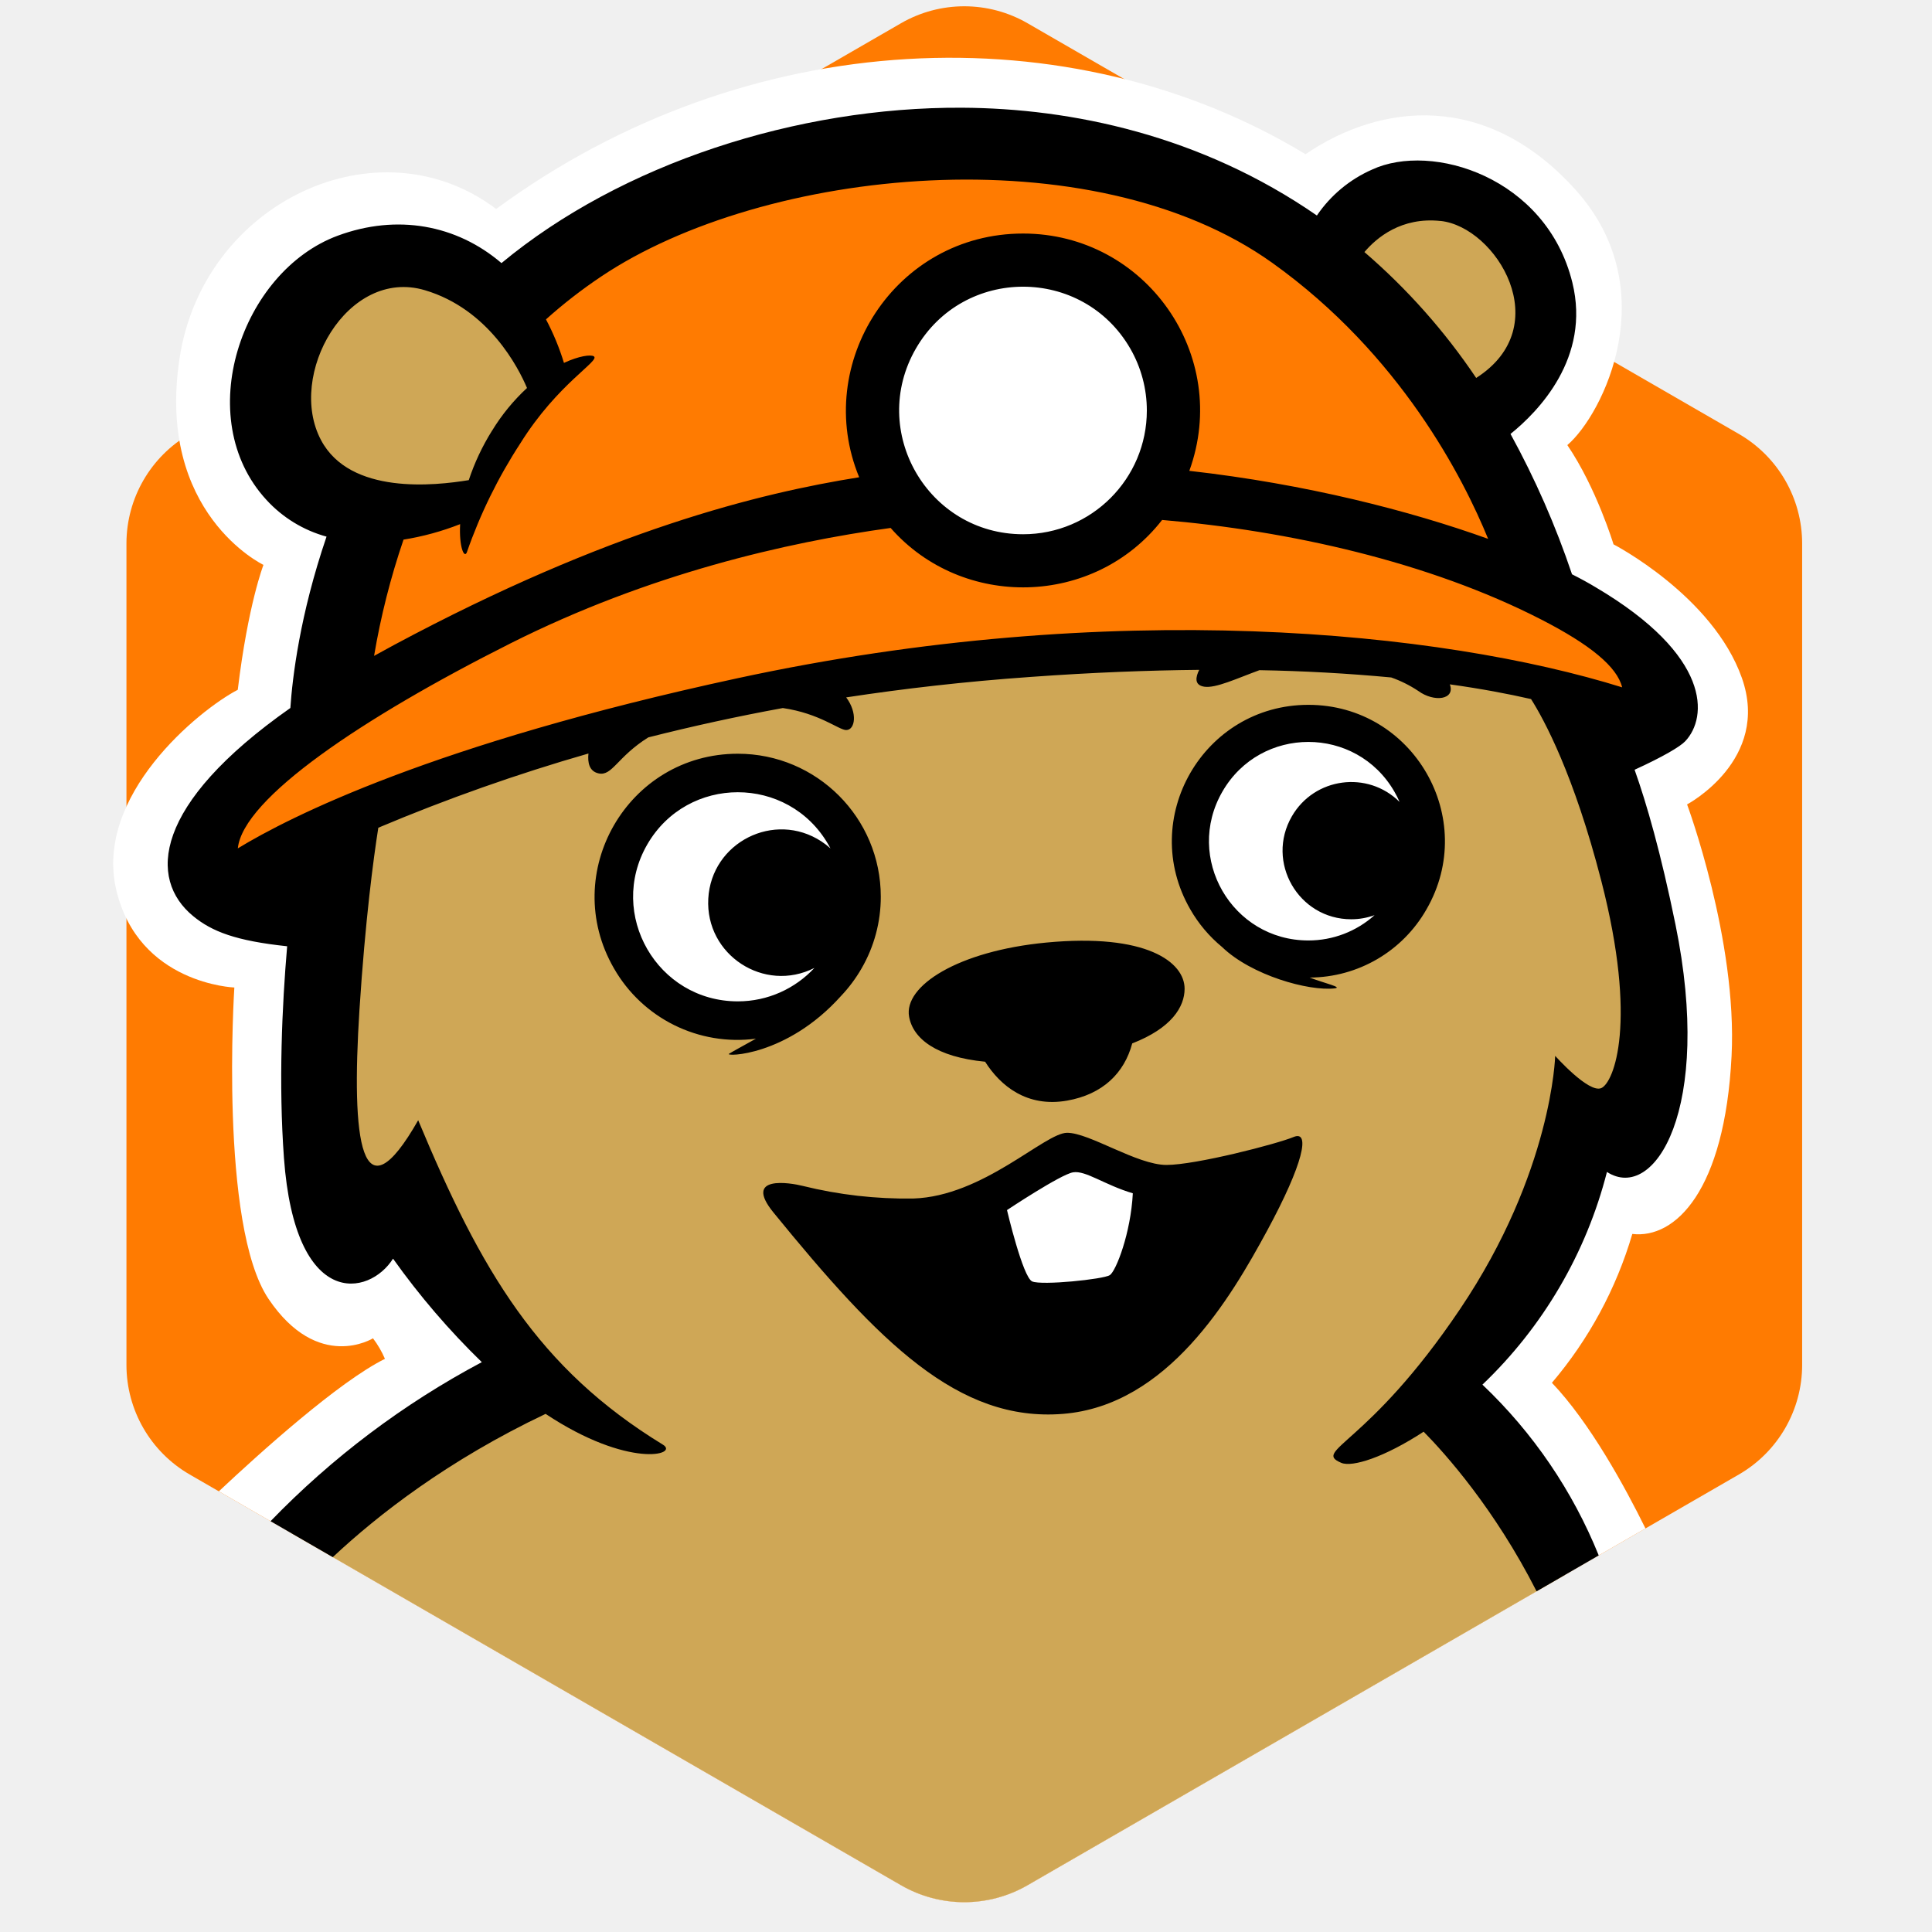
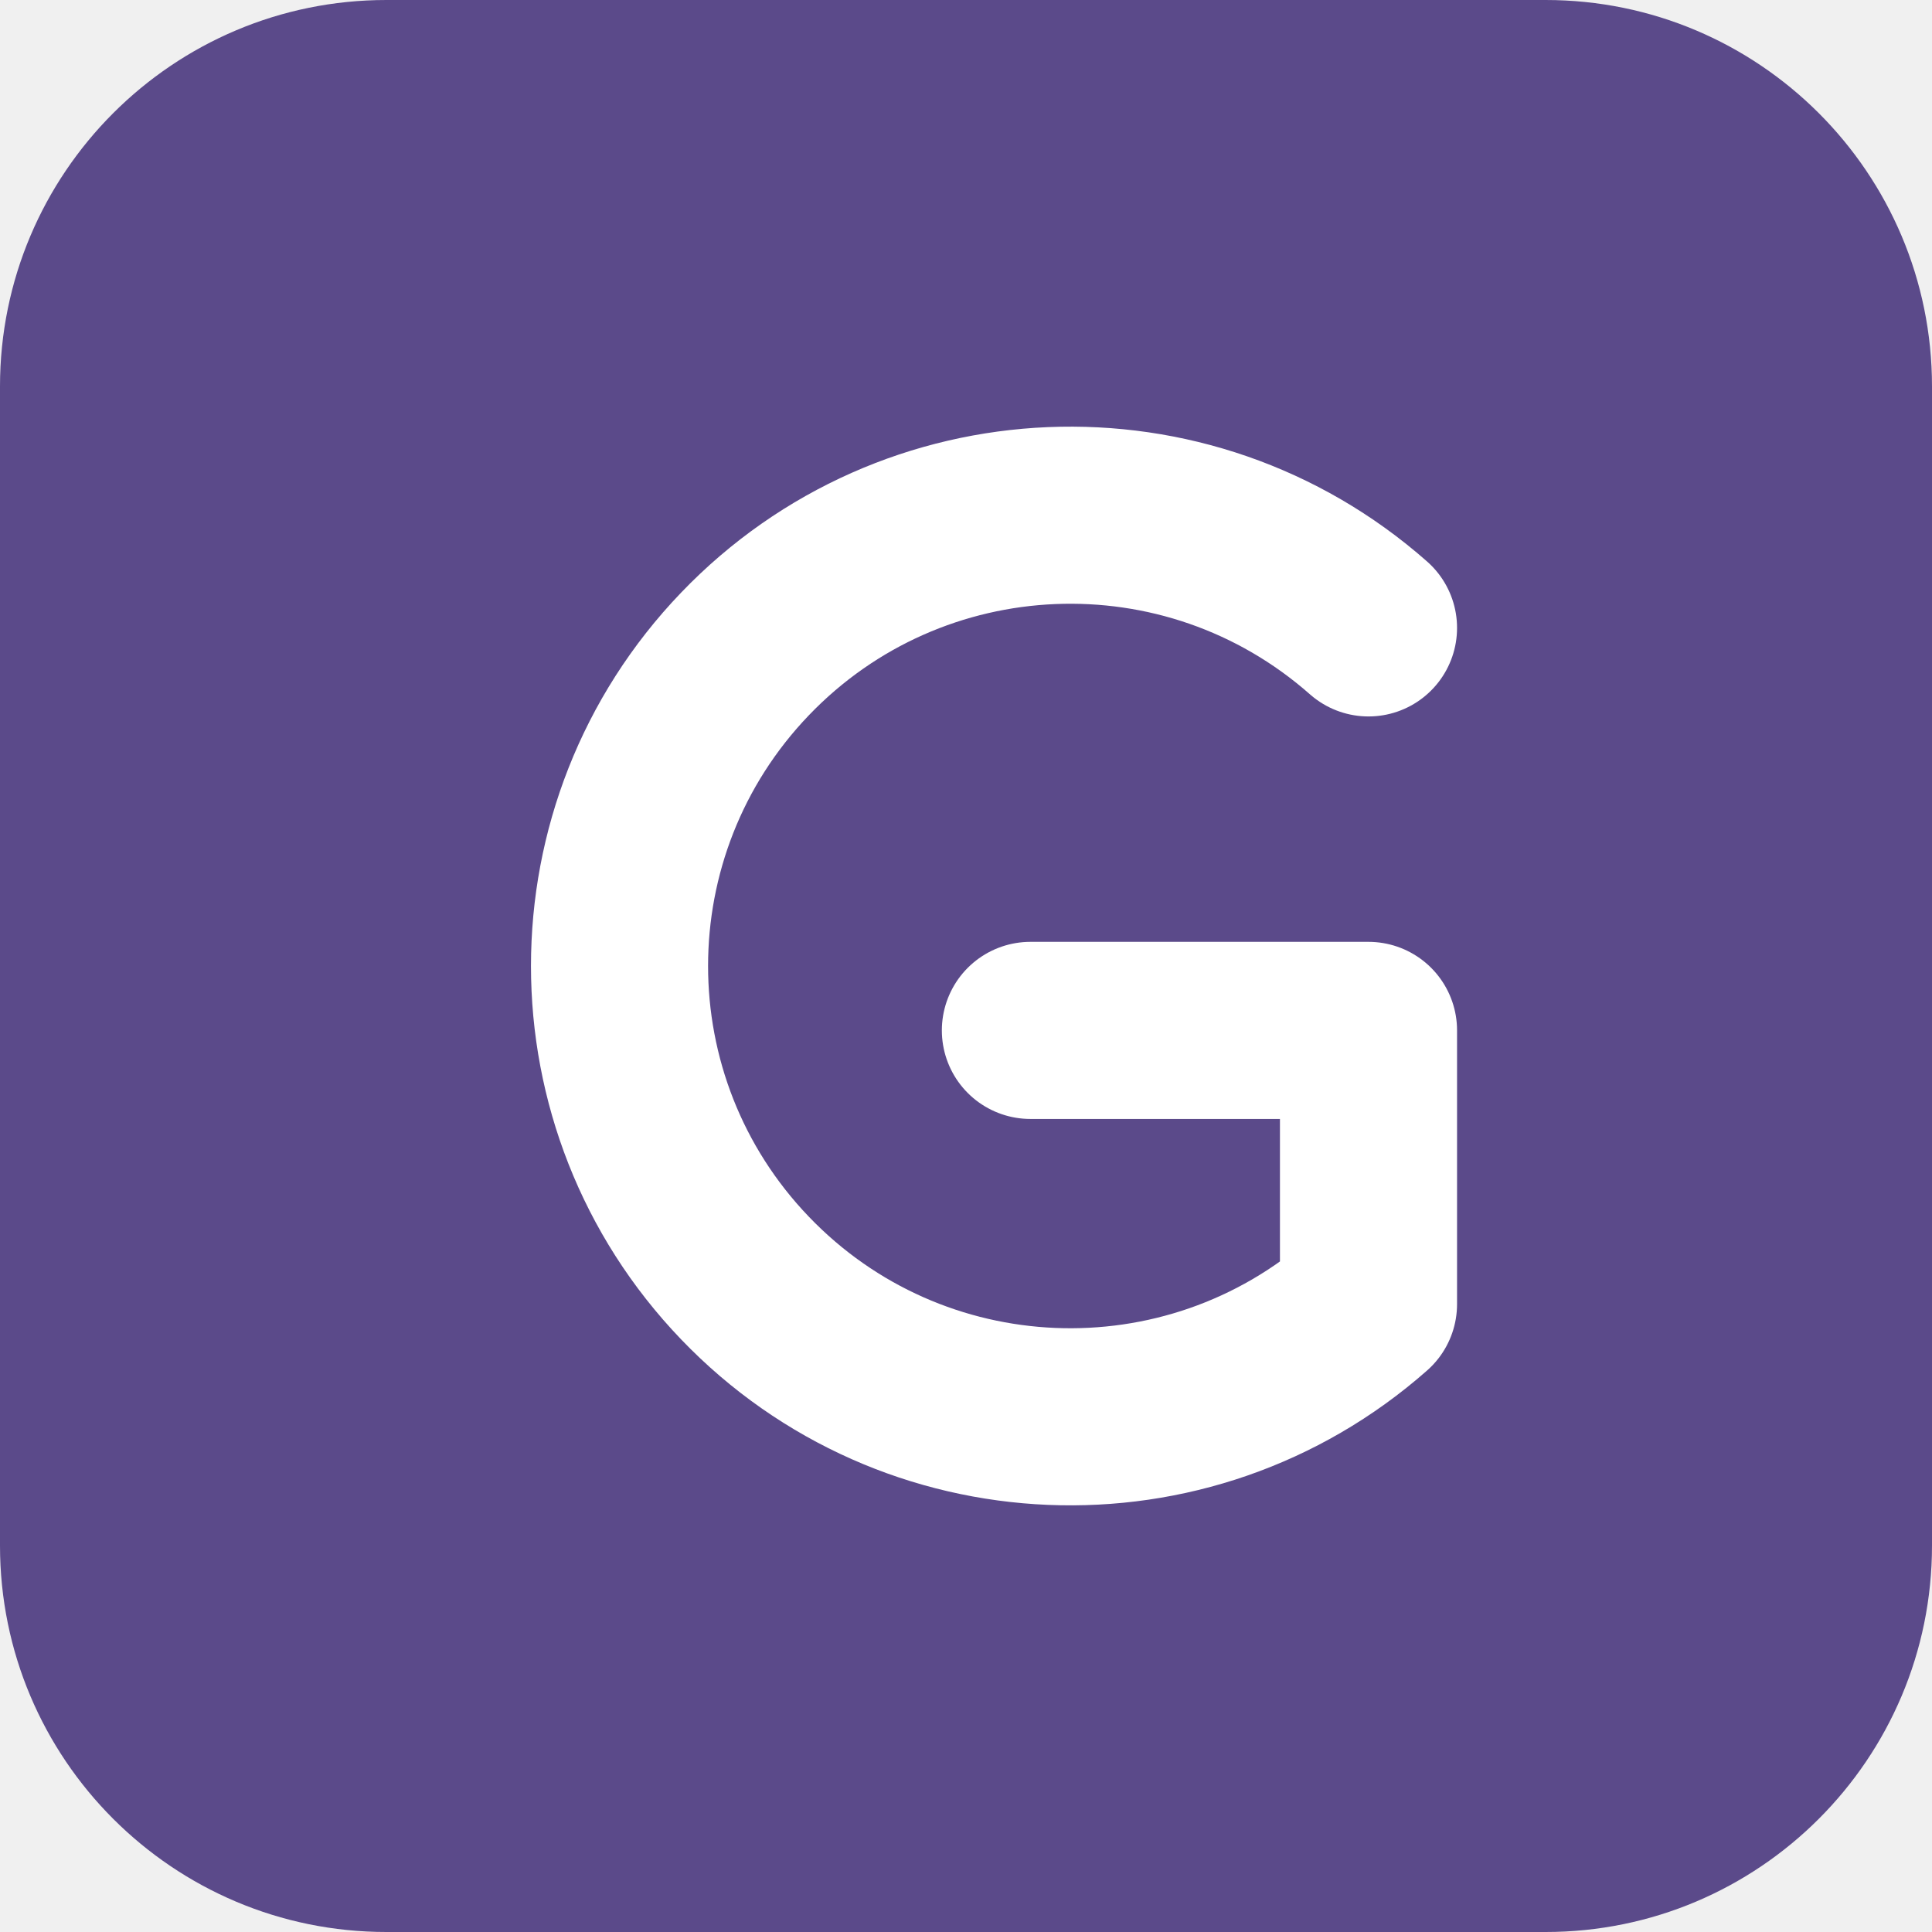
- <svg xmlns="http://www.w3.org/2000/svg" viewBox="30 18 280 310" width="64" height="64">
-   <g transform="matrix(0.871726, 0, 0, 0.871726, -0.006921, 11.72931)">
-     <path d="M 348.93 258.42 L 348.93 107.24 C 348.927 98.919 344.486 91.231 337.28 87.07 L 206.35 11.47 C 199.144 7.31 190.266 7.31 183.06 11.47 L 52.13 87.08 C 44.926 91.242 40.489 98.93 40.49 107.25 L 40.49 258.43 C 40.491 266.749 44.927 274.437 52.13 278.6 L 183.06 354.2 C 190.268 358.364 199.152 358.364 206.36 354.2 L 337.28 278.6 C 344.486 274.439 348.927 266.751 348.93 258.43 L 348.93 258.42" fill="#ff7b01" />
-     <path d="M 88.07 257.31 C 87.492 255.966 86.753 254.696 85.87 253.53 C 85.87 253.53 75.79 259.83 66.65 246.29 C 57.52 232.74 60.35 188.96 60.35 188.96 C 60.35 188.96 42.72 188.33 38.62 171.01 C 34.52 153.69 53.74 137.94 60.98 134.16 C 62.88 118.41 65.71 111.17 65.71 111.17 C 65.71 111.17 45.87 101.72 50.28 73.06 C 54.68 44.4 86.81 29.28 108.54 45.66 C 154.84 11.64 214.37 9.44 257.52 35.58 C 271.38 26.13 290.9 23.93 307.28 42.2 C 323.66 60.46 312.32 83.45 305.71 89.12 C 311.06 97 314.21 107.39 314.21 107.39 C 314.21 107.39 332.47 116.84 337.83 131.96 C 343.18 147.08 327.75 155.26 327.75 155.26 C 327.75 155.26 337.02 180.22 335.94 201.56 C 334.68 226.45 325.54 235.26 317.67 234.32 C 314.71 244.389 309.668 253.724 302.87 261.72 C 309.867 269.053 316.315 280.873 320.091 288.526 L 206.36 354.2 C 199.152 358.364 190.268 358.364 183.06 354.2 L 57.495 281.698 C 65.004 274.649 79.541 261.535 88.07 257.31 Z" fill="#fff" />
-     <path d="M 114.83 259.62 C 106.396 249.472 99.012 238.496 92.79 226.86 C 92.79 226.86 78.39 242.27 77.09 216.3 C 75.79 190.33 76.41 174.58 76.41 174.58 C 76.41 174.58 49.96 173.95 53.74 163.24 C 57.51 152.54 78.3 137.42 78.3 137.42 C 78.3 137.42 79.56 114.11 85.23 101.52 C 69.48 95.22 63.81 85.14 70.74 68.76 C 77.67 52.38 99.09 48.6 109.17 63.09 C 155.78 25.92 225.7 26.55 259.72 55.53 C 272.32 39.78 288.06 37.89 298.77 53.63 C 309.48 69.39 288.07 85.13 288.07 85.13 L 300.67 113.48 C 300.67 113.48 321.83 126.2 322.27 135.9 C 322.71 145.6 311.37 141.2 311.37 141.2 C 311.37 141.2 323.97 179.62 322.71 200.4 C 321.45 221.2 309.48 213.63 309.48 213.63 C 304.309 230.841 295.5 246.74 283.65 260.25 C 295.286 275.752 301.79 288.694 305.262 297.089 L 206.36 354.2 C 199.152 358.364 190.269 358.364 183.06 354.2 L 70.841 289.404 C 84.305 277.838 99.062 267.842 114.83 259.62 Z M 220.19 58.11 C 201.083 47.078 177.2 60.868 177.2 82.93 C 177.2 93.169 182.663 102.631 191.53 107.75 C 210.637 118.782 234.52 104.992 234.52 82.93 C 234.52 72.691 229.057 63.229 220.19 58.11 Z M 270.205 143.687 C 255.272 134.642 236.147 145.155 235.78 162.61 C 235.603 171.052 240.13 178.894 247.53 182.961 C 262.83 191.372 281.497 180.065 281.13 162.61 C 280.967 154.848 276.845 147.709 270.205 143.687 Z M 165.451 152.781 C 150.809 143.909 132.053 154.213 131.69 171.33 C 131.514 179.612 135.956 187.305 143.216 191.293 C 158.221 199.537 176.523 188.447 176.16 171.33 C 175.999 163.722 171.959 156.725 165.451 152.781 Z M 201.77 248.91 L 228.85 245.13 L 230.74 225.6 L 214.36 219.93 L 196.73 230.01 L 201.77 248.91 Z" fill="#cfa756" />
-     <path d="M 206.8 128.81 C 135.84 135.52 95.1 149.38 57.3 169.12 C 48.9 166.18 64.44 148.54 78.3 137.41 C 78.14 125.096 80.498 112.88 85.23 101.51 C 85.23 101.51 95.94 101.93 105.18 98.15 C 108.54 86.81 118.2 77.15 118.2 77.15 C 116.262 72.366 113.722 67.85 110.64 63.71 C 123.65 45.24 174.47 26.76 226.54 38.94 C 278.61 51.12 299.19 114.1 299.19 114.1 C 299.19 114.1 323.55 125.03 322.29 139.3 C 304.65 130.9 255.42 124.2 206.8 128.8 L 206.8 128.81 Z M 220.19 58.11 C 201.083 47.079 177.2 60.868 177.2 82.93 C 177.2 93.17 182.662 102.631 191.53 107.751 C 210.636 118.782 234.52 104.993 234.52 82.93 C 234.52 72.691 229.057 63.23 220.19 58.11 Z" fill="#ff7b01" />
-     <path d="M 265.93 176.4 C 256.207 176.393 250.138 165.864 255.005 157.448 C 259.149 150.281 268.951 148.972 274.83 154.8 C 274.55 154.147 274.23 153.513 273.87 152.9 C 266.83 140.71 249.25 140.71 242.22 152.9 C 235.18 165.08 243.98 180.3 258.04 180.3 C 262.54 180.307 266.882 178.647 270.23 175.64 C 268.852 176.144 267.397 176.401 265.93 176.4 Z M 179.34 172.26 C 179.34 176.88 178.13 181.42 175.81 185.43 C 174.745 187.283 173.463 189.002 171.99 190.55 C 161.95 201.72 150.55 201.68 151.4 201.16 C 152.24 200.64 154.18 199.6 156.36 198.38 C 145.826 199.77 135.496 194.653 130.22 185.43 C 120.09 167.88 132.75 145.93 153.02 145.93 C 167.56 145.93 179.346 157.72 179.34 172.26 Z M 169.68 162.64 C 162.28 149.81 143.76 149.81 136.35 162.64 C 128.95 175.47 138.2 191.51 153.02 191.51 C 158.58 191.51 163.6 189.14 167.12 185.36 C 157.869 190.043 147.017 182.956 147.586 172.602 C 148.156 162.249 159.72 156.394 168.402 162.065 C 168.994 162.452 169.555 162.885 170.08 163.36 L 169.68 162.64 Z M 262.86 189.12 C 258.1 189.66 247.57 186.73 242.15 181.5 C 239.802 179.565 237.823 177.22 236.31 174.58 C 226.65 157.85 238.72 136.93 258.04 136.93 C 277.362 136.928 289.441 157.843 279.781 174.578 C 279.781 174.578 279.78 174.579 279.78 174.58 C 275.375 182.309 267.176 187.095 258.28 187.13 C 261.1 188.21 264.46 188.93 262.86 189.12 Z M 107.78 86.48 C 109.552 83.571 111.719 80.922 114.22 78.61 C 112.64 74.87 107.15 64.09 95.42 60.61 C 81.13 56.36 69.94 76.25 76.31 88.21 C 81.69 98.33 97.28 96.59 103.5 95.57 C 104.558 92.377 105.995 89.322 107.78 86.47 L 107.78 86.48 Z M 126.5 72.77 C 127.85 73.54 119.9 77.71 112.99 88.8 C 108.905 95.066 105.597 101.805 103.14 108.87 C 102.66 110.03 101.69 107.85 101.91 103.67 C 98.55 104.993 95.056 105.948 91.49 106.52 C 89.107 113.495 87.294 120.652 86.07 127.92 C 87.315 127.228 88.565 126.545 89.82 125.87 C 129.34 104.72 157.02 97.97 175.36 95.04 C 166.72 74.14 181.98 50.18 205.53 50.18 C 228.121 50.181 243.845 72.627 236.13 93.86 C 257.59 96.28 276.8 101.22 291.13 106.38 C 286.61 95.31 275.04 72.48 251.42 55.59 C 218.21 31.84 157.78 38.02 127.86 58.1 C 124.296 60.485 120.904 63.118 117.71 65.98 C 119.067 68.538 120.176 71.22 121.02 73.99 C 123.82 72.69 125.92 72.44 126.5 72.77 Z M 66.27 99.22 C 52.37 84.16 61.63 57.13 79.4 50.57 C 90.29 46.55 101.24 48.54 109.52 55.62 C 131.59 37.31 163.95 26.87 194.27 27.02 C 214.45 27.12 238.24 32.08 259.61 46.86 C 262.135 43.148 265.652 40.22 269.76 38.41 C 280.78 33.29 301.86 39.82 306.63 59.19 C 310.05 73.06 300.35 82.96 295.25 87.07 C 299.78 95.328 303.569 103.972 306.57 112.9 C 308.21 113.73 309.67 114.53 310.94 115.3 C 332.31 127.92 331.54 139.25 327.42 143.62 C 326.49 144.62 323.32 146.49 318.09 148.88 C 320.29 155.05 322.91 164.13 325.61 177.35 C 332.56 211.33 321.75 228.57 313 222.91 C 309.179 237.85 301.237 251.415 290.08 262.06 C 299.415 270.914 306.701 281.645 311.487 293.494 L 300.048 300.1 C 292.317 284.891 283.237 274.756 279.26 270.72 C 272.07 275.42 266.11 277.32 264.09 276.45 C 258.69 274.14 268.99 273.37 285.97 248.14 C 302.96 222.91 303.47 201.54 303.47 201.54 C 303.47 201.54 309.66 208.5 311.97 207.47 C 314.29 206.43 318.67 195.37 311.97 169.37 C 306.91 149.71 301.41 139.62 299.03 135.87 C 294.84 134.91 289.88 133.97 284.08 133.16 C 285.13 136 281.18 136.51 278.25 134.36 C 276.705 133.334 275.039 132.505 273.29 131.89 C 265.226 131.138 257.137 130.691 249.04 130.55 C 244.85 132.08 240.98 133.92 238.87 133.59 C 236.97 133.29 237.31 131.77 237.95 130.49 C 228.6 130.58 218.29 130.97 206.95 131.79 C 194.85 132.64 183.54 133.95 172.97 135.56 C 175.11 138.41 174.62 141.57 172.97 141.57 C 171.63 141.57 168.1 138.51 161.31 137.52 C 152.998 139.042 144.74 140.843 136.55 142.92 C 130.8 146.52 129.91 150.09 127.4 149.55 C 125.64 149.17 125.36 147.5 125.53 145.89 C 112.376 149.67 99.46 154.231 86.85 159.55 C 85.98 165.07 84.45 176.45 83.38 193.05 C 81.84 217.25 83.64 231.92 94.19 213.39 C 105.78 241.19 116.28 259.07 139.24 273.11 C 142.28 274.96 132.93 277.59 117.64 267.44 C 99.723 275.954 86.84 285.974 78.473 293.811 L 67.014 287.194 C 78.339 275.482 91.455 265.595 105.9 257.92 C 99.887 252.079 94.418 245.702 89.56 238.87 C 85.18 245.82 71.54 248.4 69.48 220.34 C 68.48 206.58 69.13 192.32 70.07 181.37 C 60.67 180.37 56.24 178.68 52.76 175.81 C 44.49 169.01 45.32 155.31 70.66 137.51 C 71.04 131.93 72.4 120.37 77.32 105.97 C 73.075 104.805 69.244 102.465 66.27 99.22 Z M 282.37 47.87 C 275.18 47.1 270.61 50.93 268.36 53.59 C 276.224 60.357 283.142 68.15 288.93 76.76 C 303.84 67.26 292.63 48.96 282.37 47.86 L 282.37 47.87 Z M 300.91 121.23 C 280.11 110.55 254.27 104.86 231.12 102.9 C 218.62 118.94 194.37 119.43 181.15 104.37 C 161.99 107.01 136.65 112.81 111.19 125.61 C 83.88 139.34 61.92 154.17 60.99 163.35 C 70.51 157.55 96.93 144.13 152.89 132.05 C 222.01 117.11 282.57 123.35 315.8 133.71 C 314.87 129.91 309.89 125.84 300.91 121.23 Z M 228.31 82.75 C 228.31 78.75 227.26 74.82 225.26 71.35 C 216.49 56.17 194.57 56.17 185.8 71.35 C 177.03 86.55 188 105.53 205.53 105.53 C 218.111 105.53 228.31 95.331 228.31 82.75 Z M 250.45 233.72 C 243.75 246.08 232.17 265.9 212.87 267.44 C 193.57 268.99 179.07 254.28 159.58 230.37 C 153.92 223.42 162.68 224.9 164.98 225.48 C 171.632 227.125 178.468 227.905 185.32 227.8 C 198.2 227.4 209.52 215.7 213.64 215.7 C 217.76 215.7 226.51 221.62 231.92 221.62 C 237.32 221.62 252.25 217.76 255.34 216.47 C 258.44 215.19 257.14 221.37 250.45 233.72 Z M 225.73 226.84 C 220.53 225.3 217.05 222.59 214.73 222.98 C 212.42 223.37 202.57 229.93 202.57 229.93 C 202.57 229.93 205.47 242.28 207.2 243.06 C 208.94 243.83 220.33 242.67 221.5 241.9 C 222.65 241.12 225.35 234.17 225.73 226.84 Z M 213.64 209.78 C 206.26 211.08 201.37 207.08 198.54 202.62 C 189.54 201.75 185.28 198.37 184.55 194.34 C 183.52 188.67 193.56 182.24 209.78 180.69 C 228.26 178.93 235.26 184.29 235.26 189.19 C 235.26 192.51 232.88 196.43 225.62 199.25 C 224.16 204.71 220.2 208.62 213.64 209.78 Z" />
+ <svg xmlns="http://www.w3.org/2000/svg" viewBox="0 0 60 60" width="60" height="60">
+   <rect width="60" height="60" rx="12" ry="12" fill="#5B4A8A" />
+   <g fill="none" stroke="#ffffff" stroke-width="5.5" stroke-linecap="round" stroke-linejoin="round">
+     <path d="M 42.5 19.5 A 14 14 0 1 0 42.5 40.5 L 42.5 32 L 32 32" />
  </g>
</svg>
